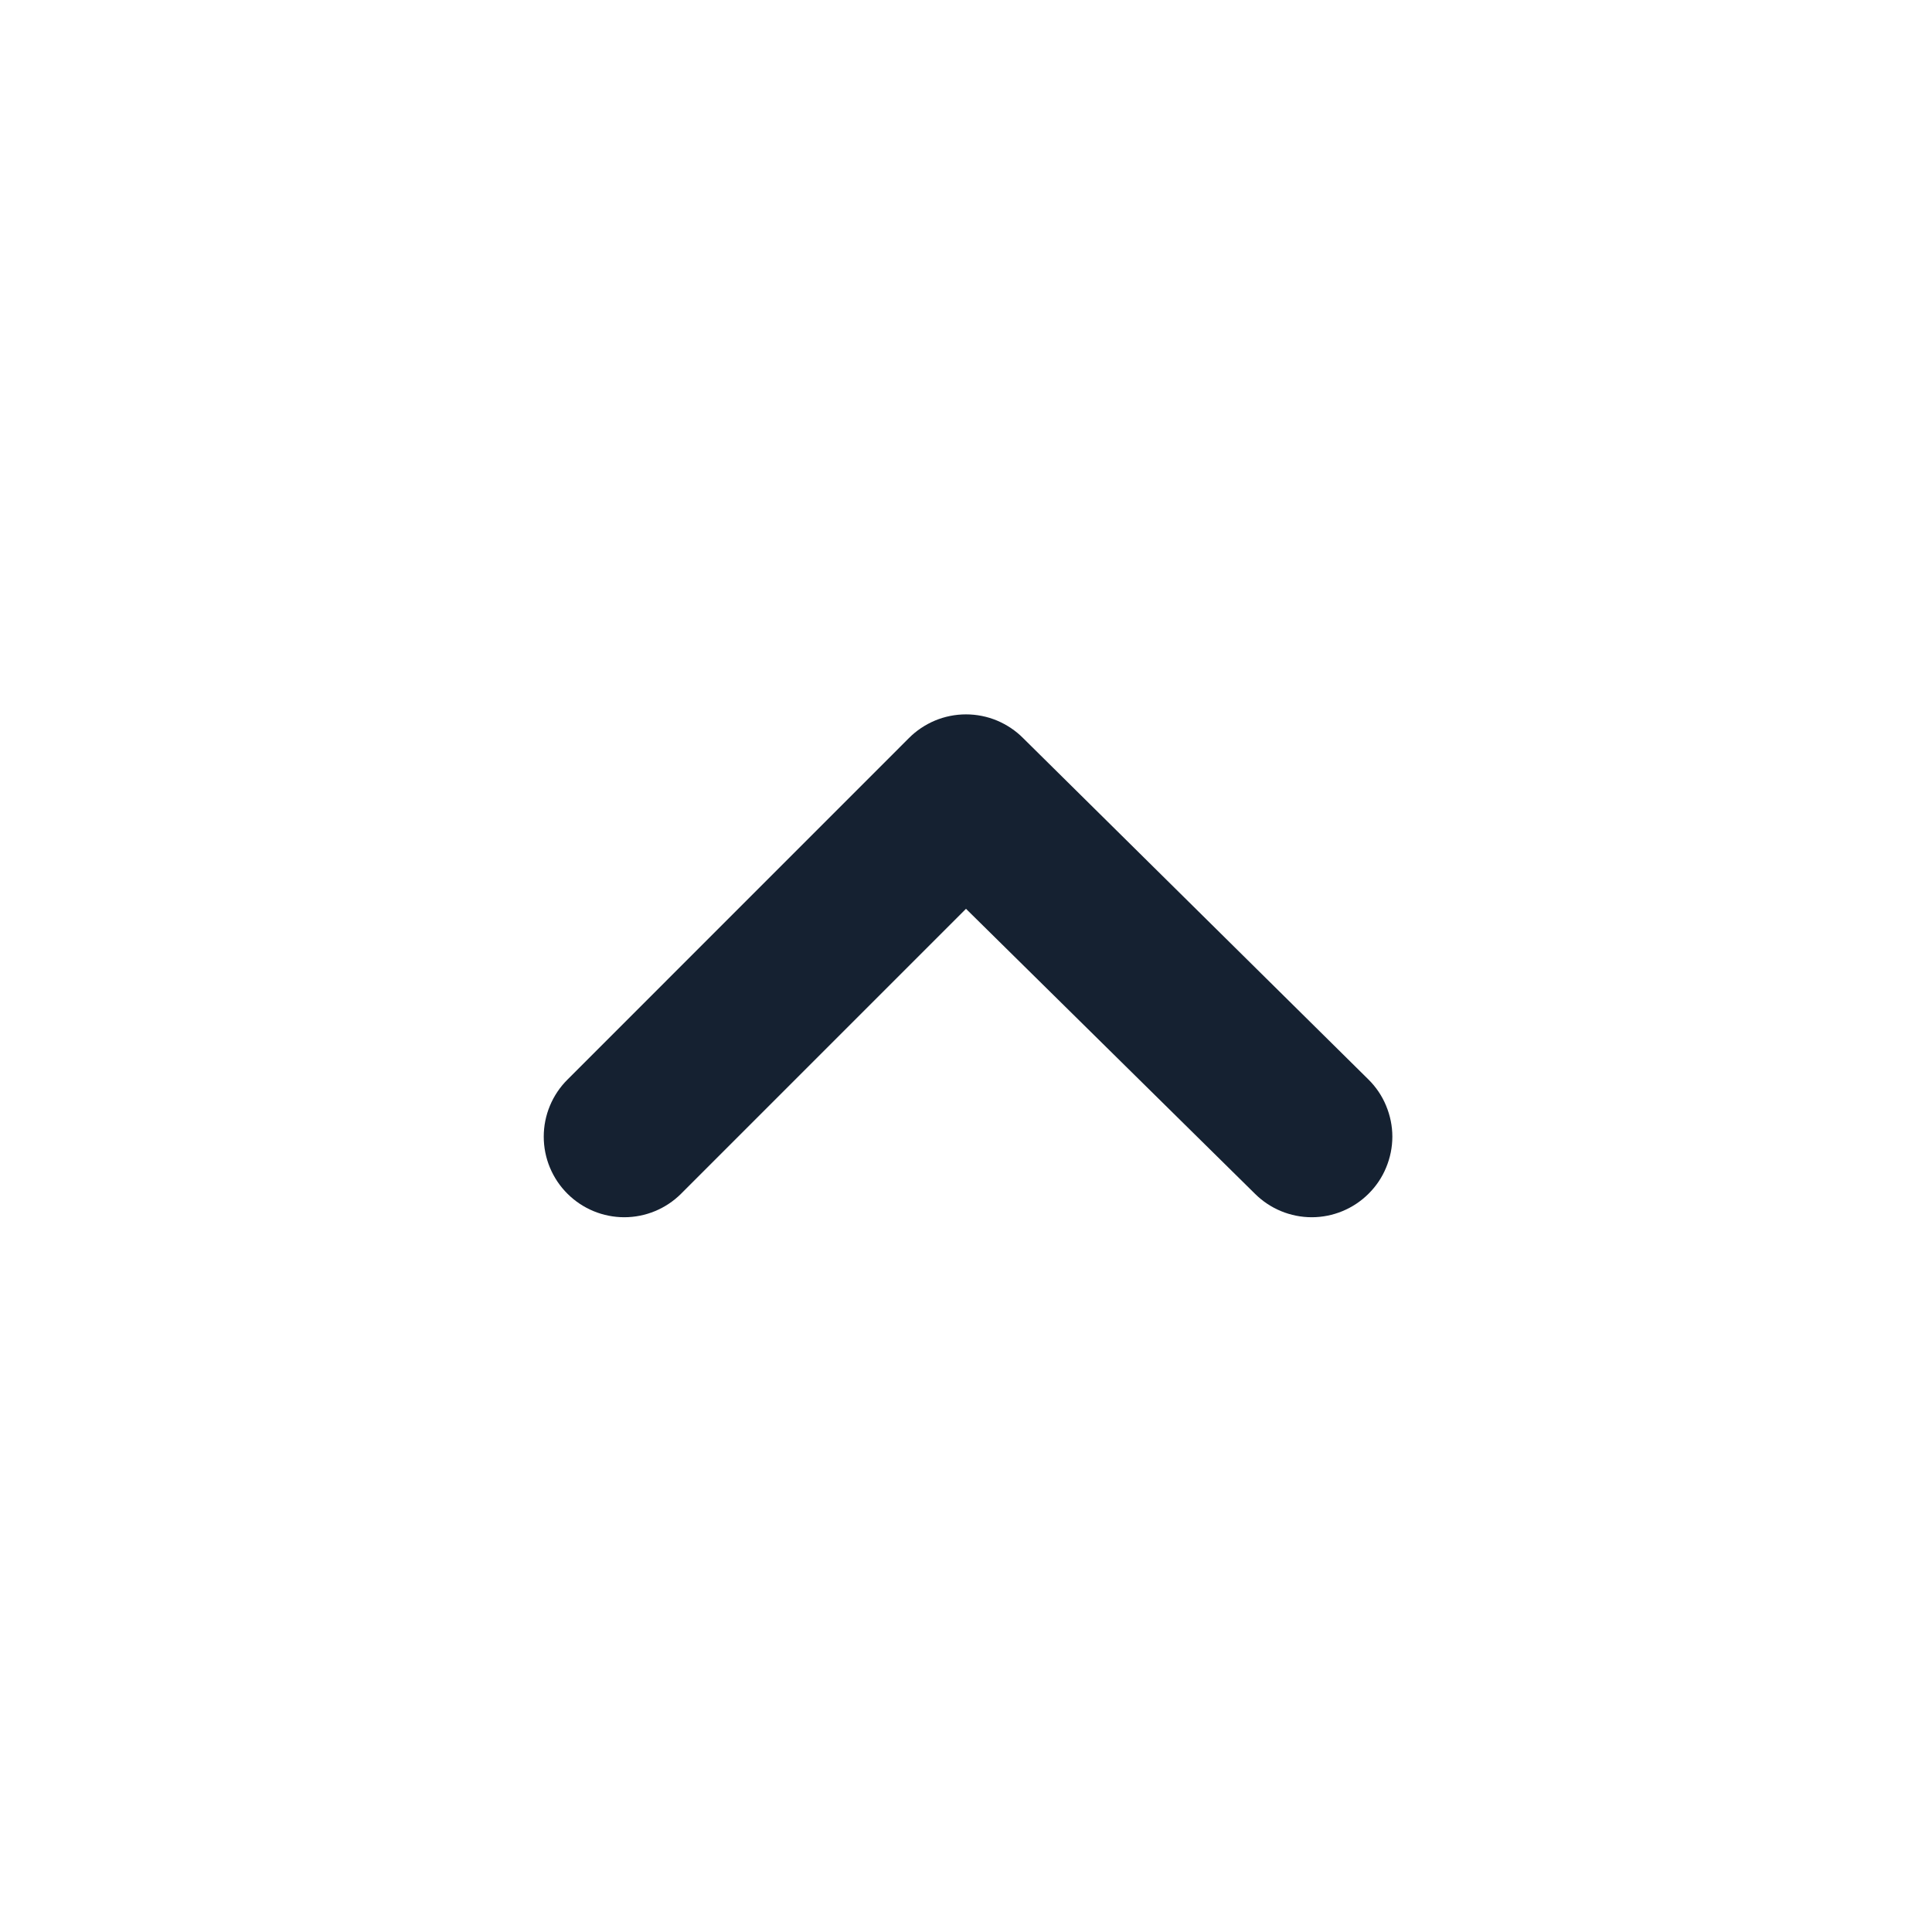
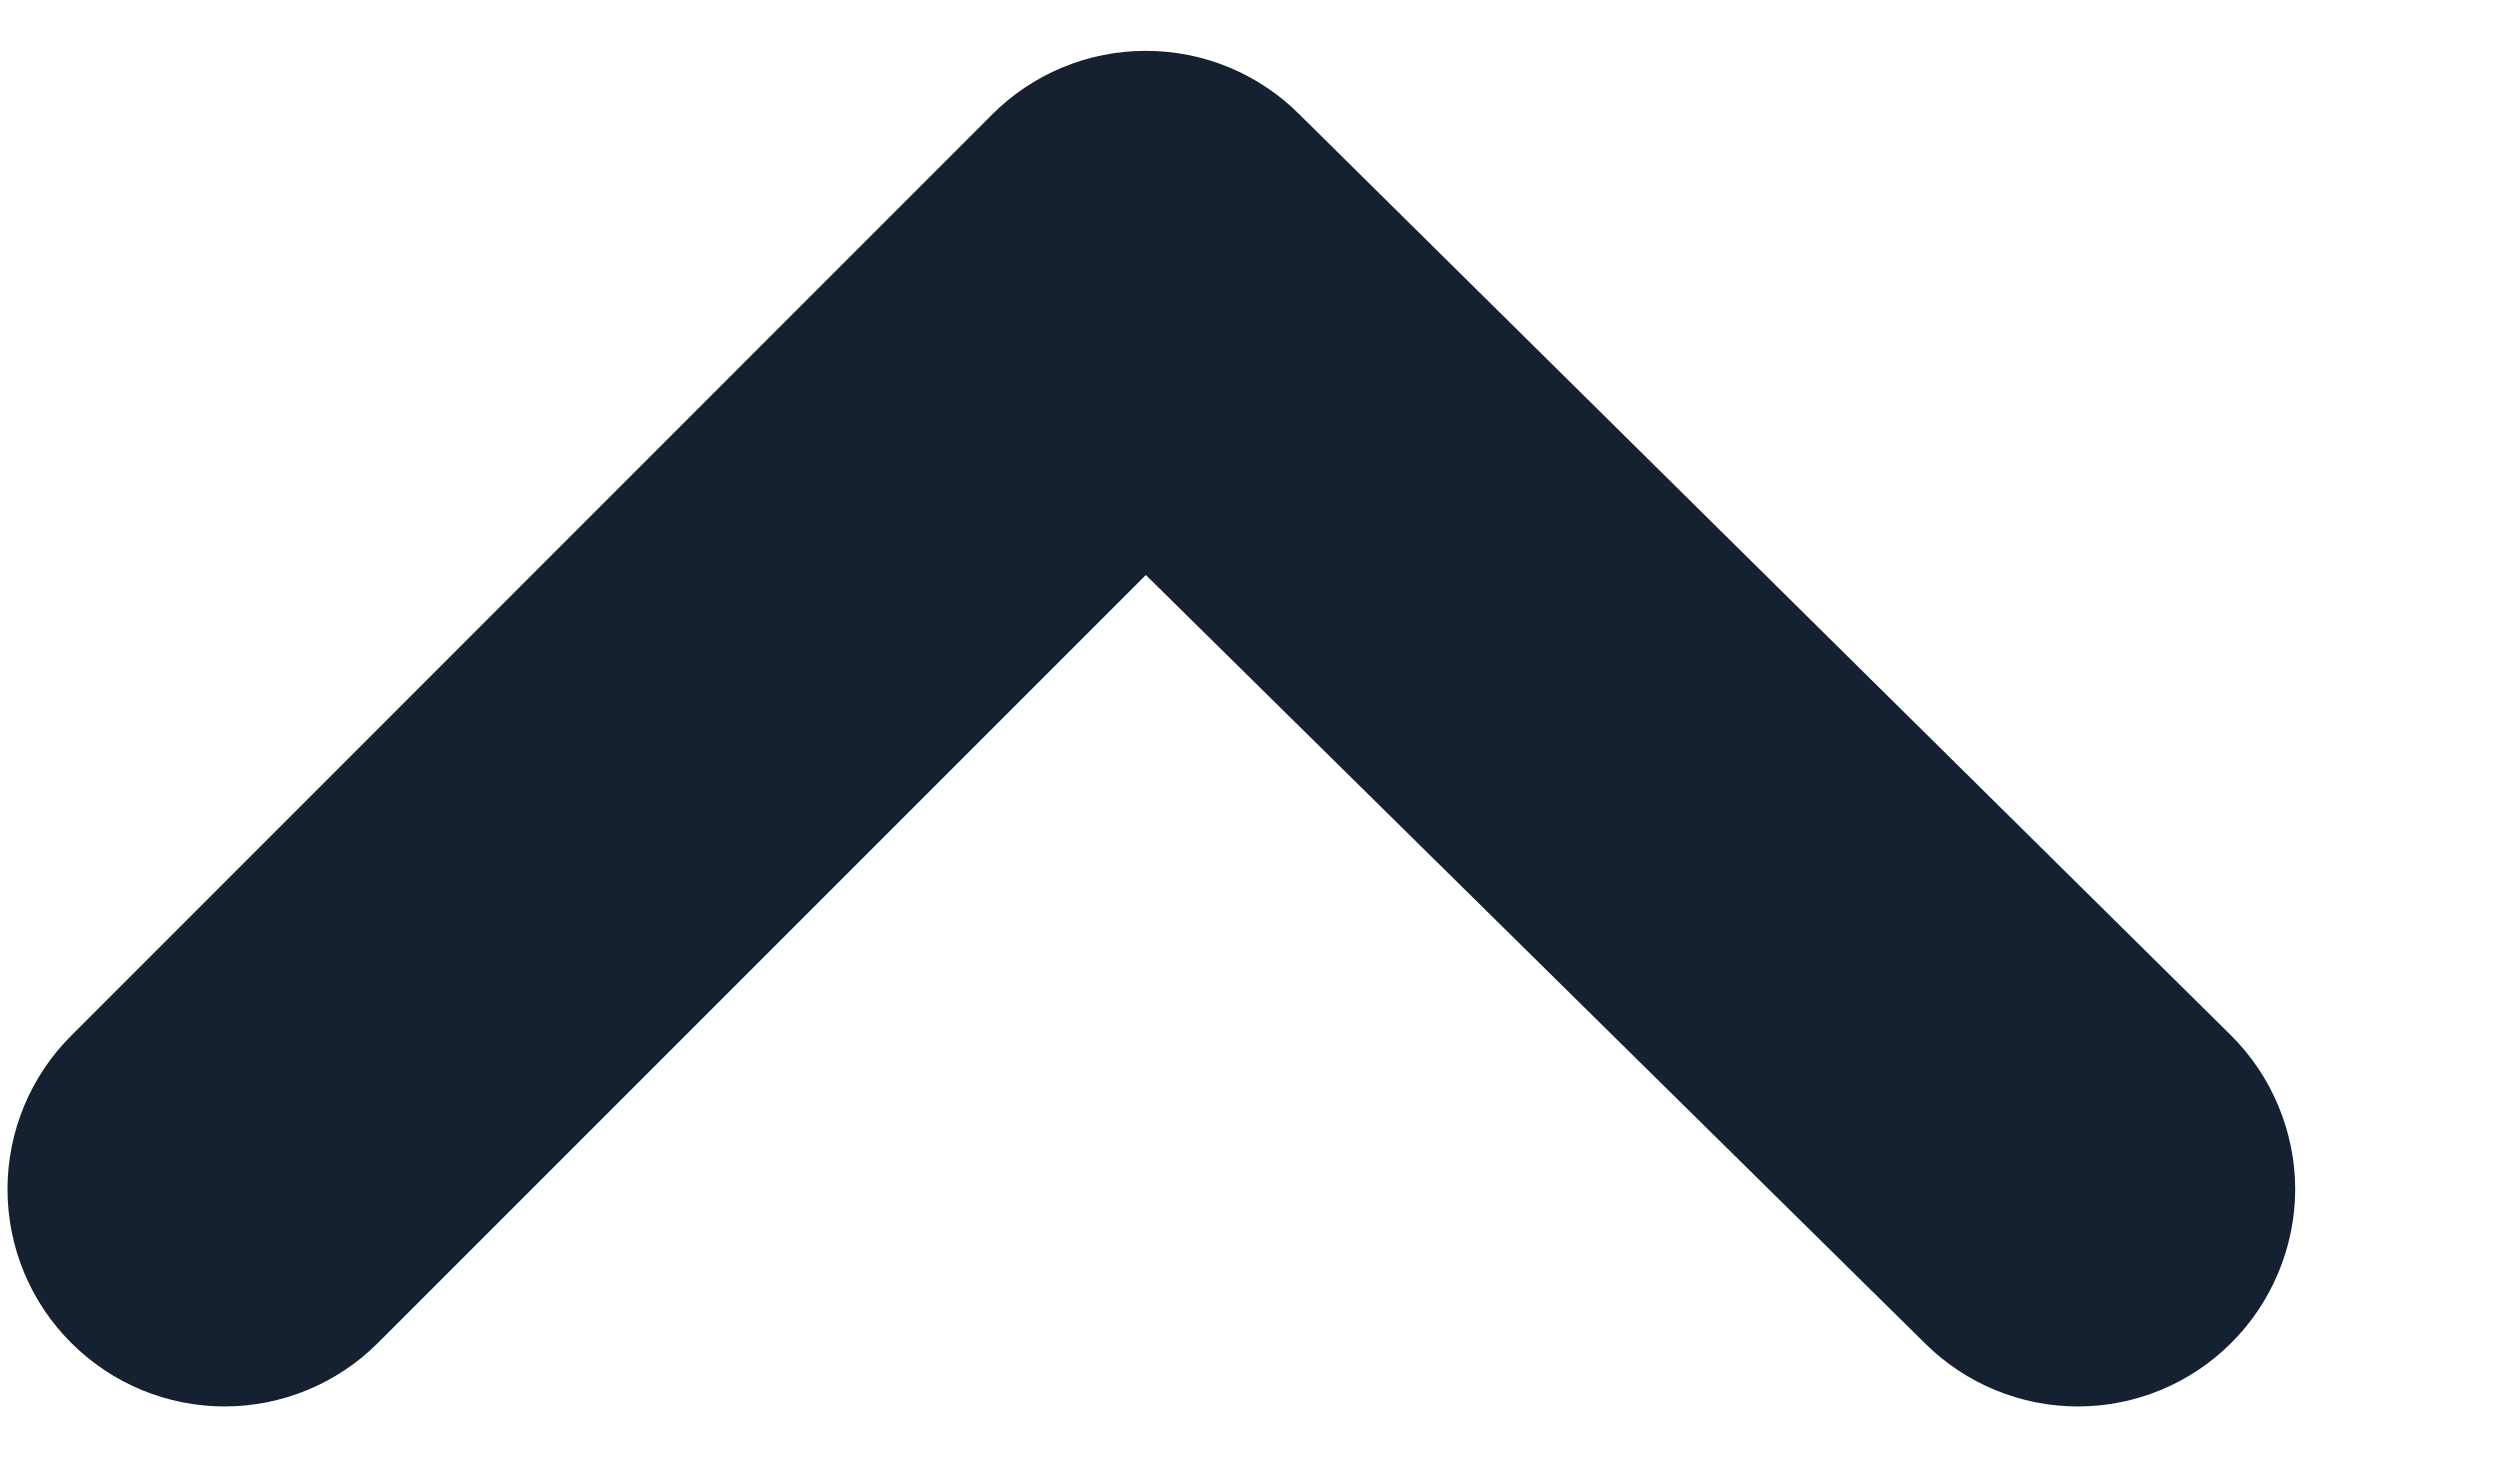
- <svg xmlns="http://www.w3.org/2000/svg" width="25" height="25" viewBox="0 0 25 25" fill="none">
-   <path d="M17.708 15.448C17.513 15.642 17.249 15.751 16.974 15.751C16.699 15.751 16.435 15.642 16.24 15.448L12.5 11.76L8.812 15.448C8.617 15.642 8.353 15.751 8.078 15.751C7.803 15.751 7.539 15.642 7.344 15.448C7.246 15.351 7.169 15.236 7.116 15.109C7.063 14.982 7.036 14.846 7.036 14.708C7.036 14.571 7.063 14.435 7.116 14.308C7.169 14.181 7.246 14.066 7.344 13.969L11.76 9.552C11.857 9.454 11.973 9.377 12.099 9.324C12.226 9.271 12.363 9.244 12.5 9.244C12.637 9.244 12.774 9.271 12.901 9.324C13.027 9.377 13.143 9.454 13.24 9.552L17.708 13.969C17.806 14.066 17.884 14.181 17.936 14.308C17.989 14.435 18.017 14.571 18.017 14.708C18.017 14.846 17.989 14.982 17.936 15.109C17.884 15.236 17.806 15.351 17.708 15.448Z" fill="#152131" />
+ <svg xmlns="http://www.w3.org/2000/svg" width="12" height="7" viewBox="0 0 12 7" fill="none">
+   <path d="M10.708 6.448C10.513 6.642 10.249 6.751 9.974 6.751C9.699 6.751 9.435 6.642 9.24 6.448L5.5 2.76L1.812 6.448C1.617 6.642 1.353 6.751 1.078 6.751C0.803 6.751 0.539 6.642 0.344 6.448C0.246 6.351 0.169 6.236 0.116 6.109C0.063 5.982 0.036 5.846 0.036 5.708C0.036 5.571 0.063 5.435 0.116 5.308C0.169 5.181 0.246 5.066 0.344 4.969L4.76 0.552C4.857 0.454 4.972 0.377 5.099 0.324C5.226 0.271 5.362 0.244 5.5 0.244C5.638 0.244 5.774 0.271 5.901 0.324C6.028 0.377 6.143 0.454 6.24 0.552L10.708 4.969C10.806 5.066 10.883 5.181 10.936 5.308C10.989 5.435 11.017 5.571 11.017 5.708C11.017 5.846 10.989 5.982 10.936 6.109C10.883 6.236 10.806 6.351 10.708 6.448Z" fill="#152131" />
</svg>
